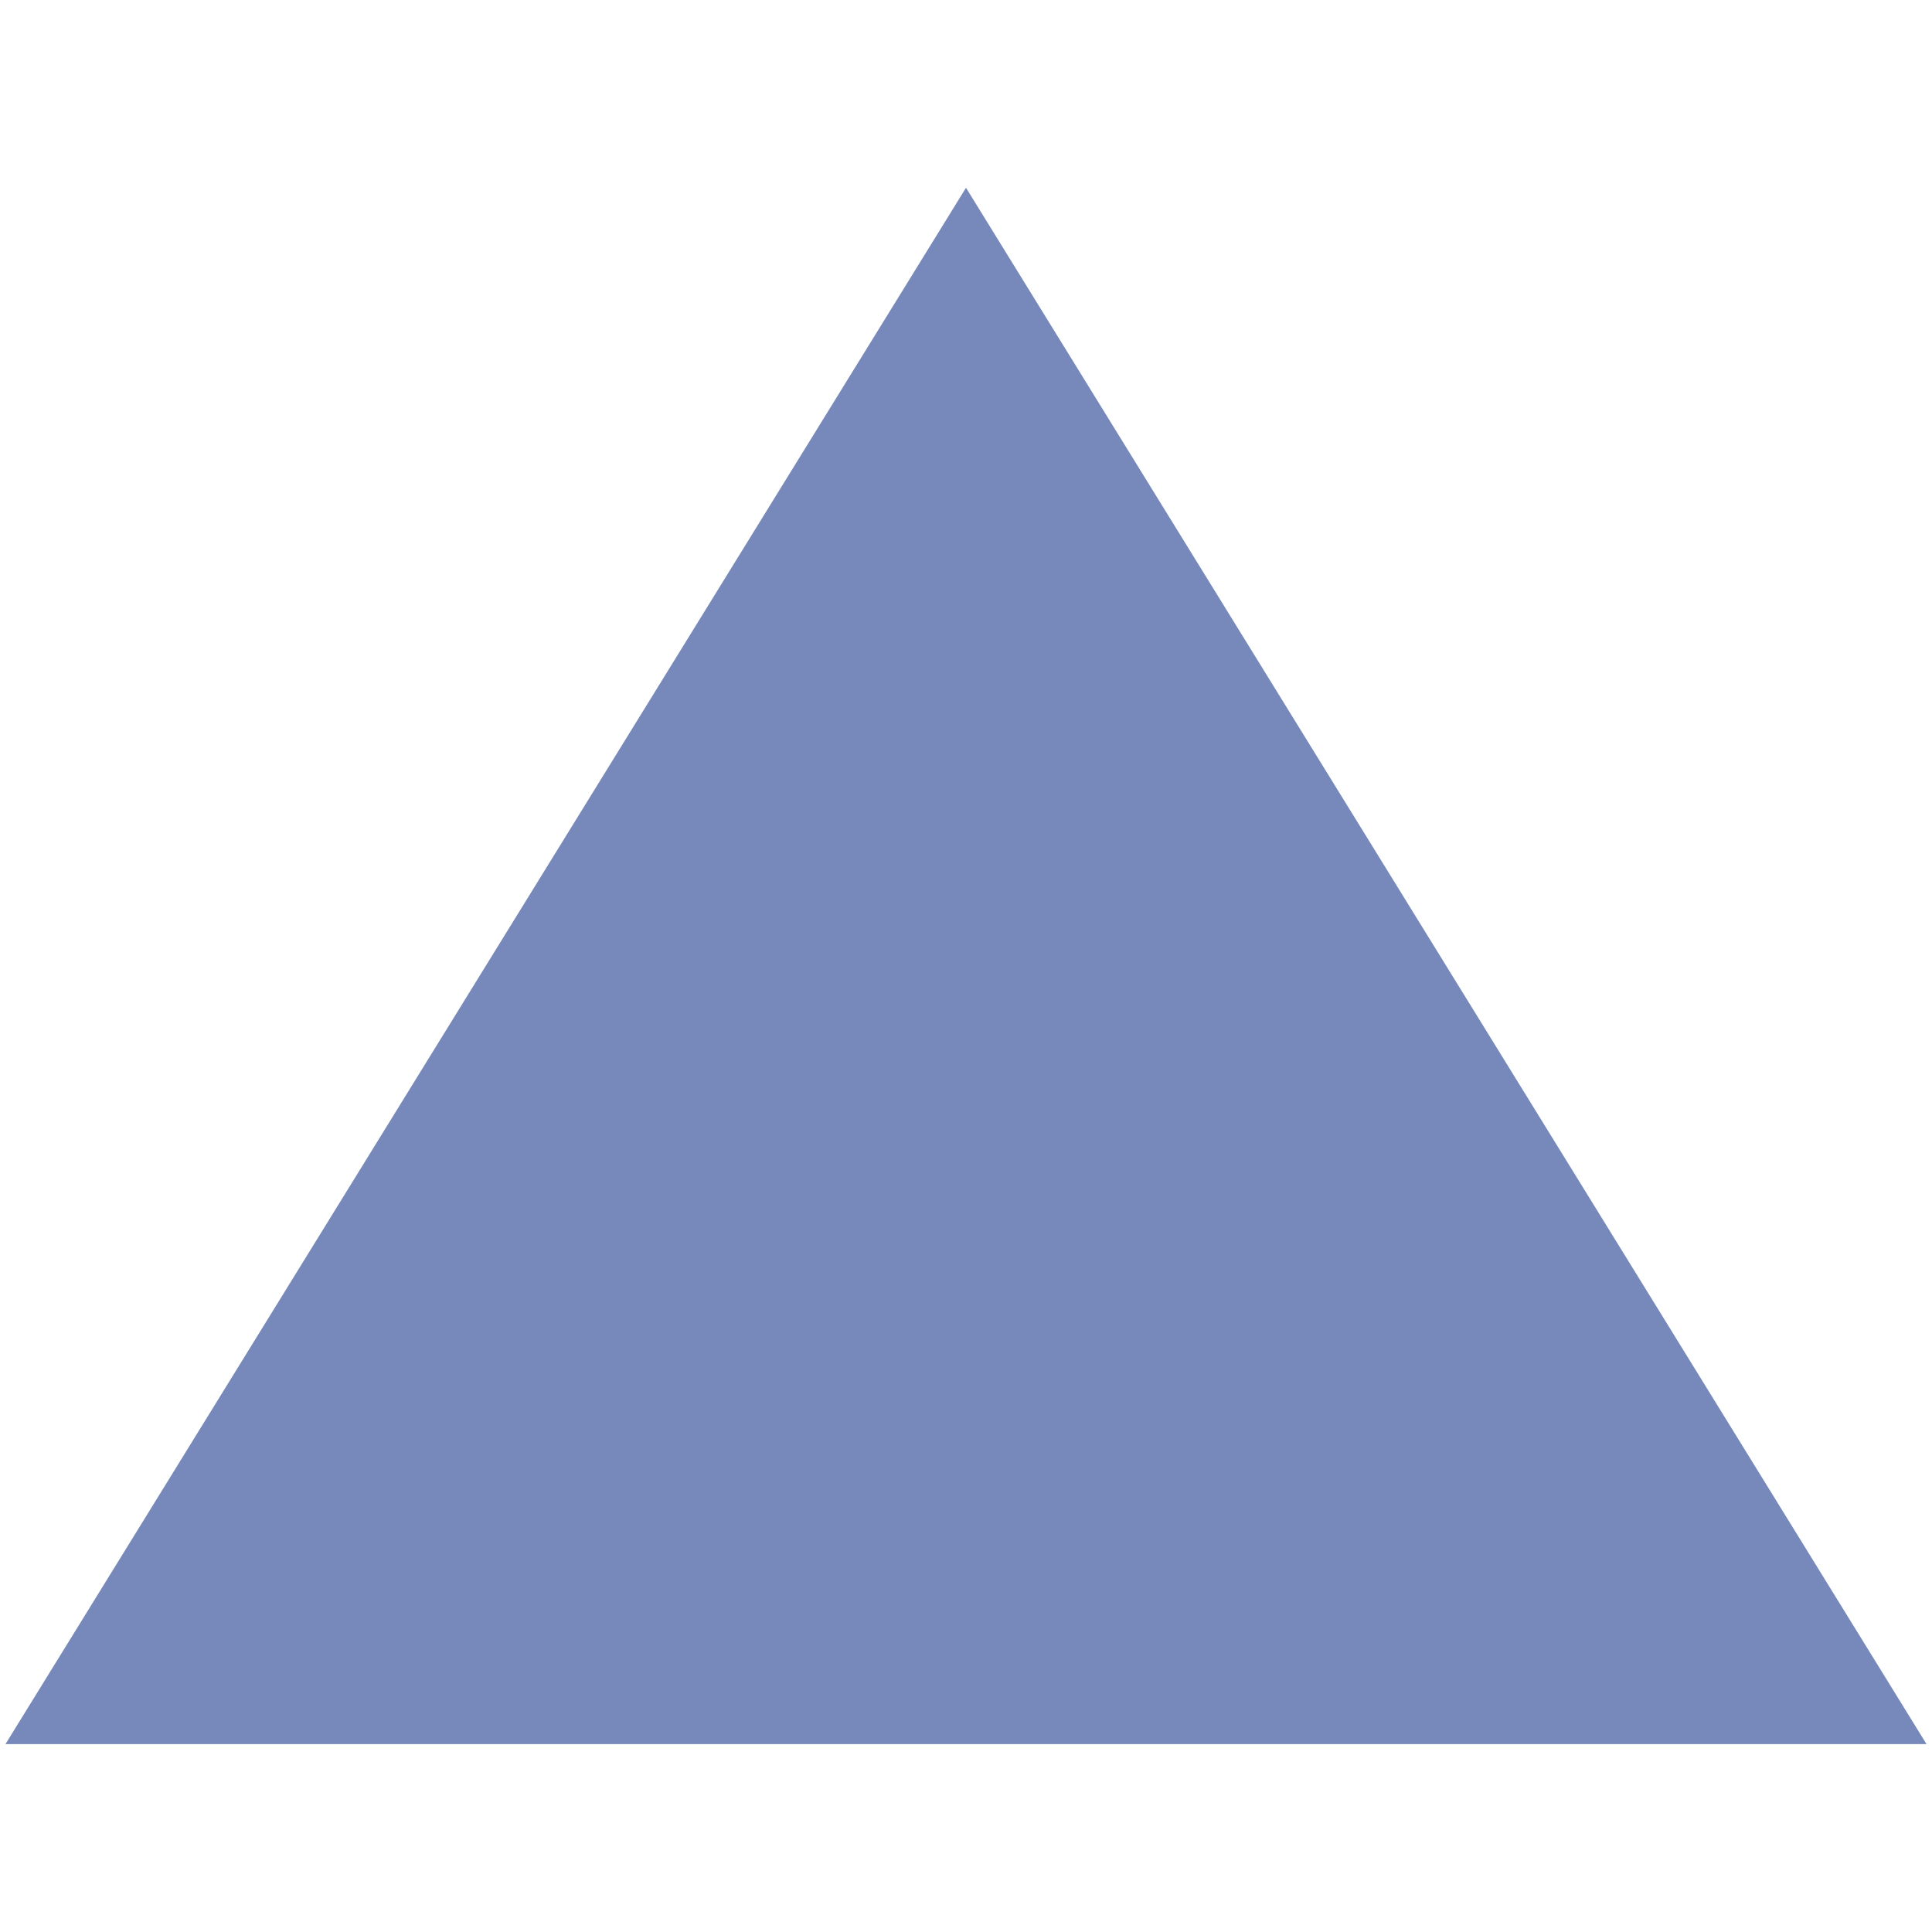
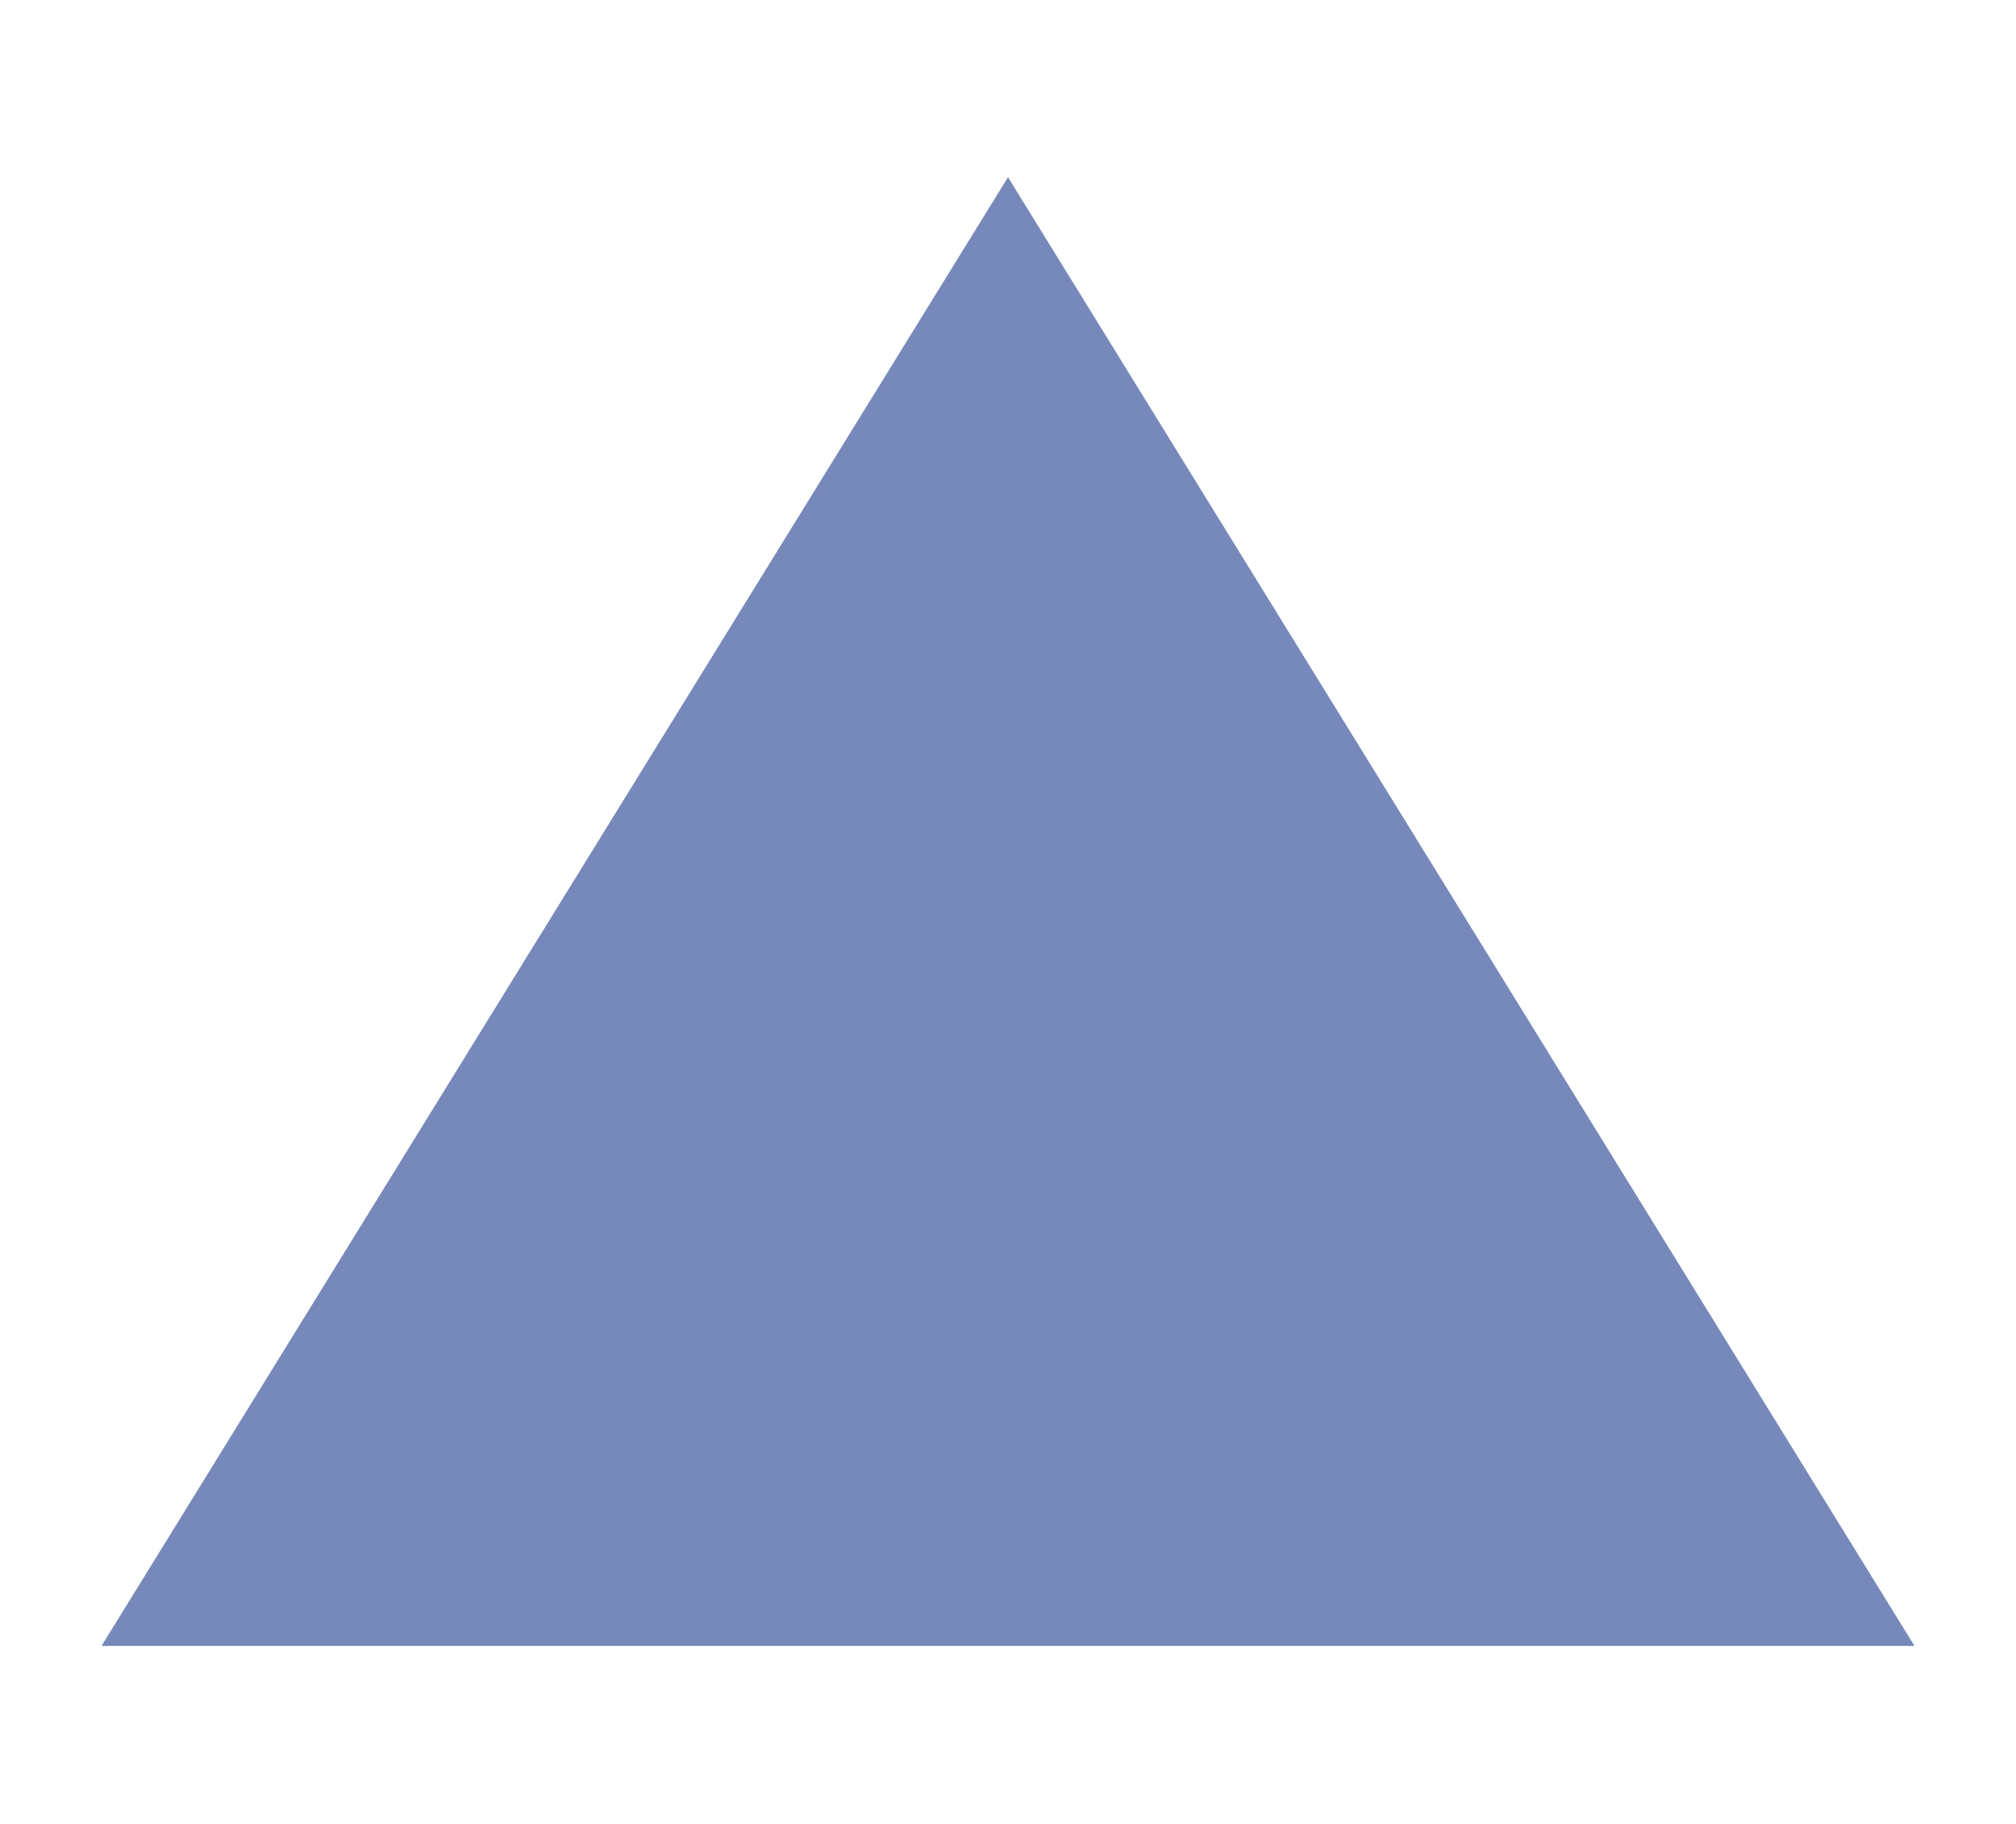
- <svg xmlns="http://www.w3.org/2000/svg" version="1.1" width="1080" height="1080" viewBox="0 0 1080 1080" xml:space="preserve">
+ <svg xmlns="http://www.w3.org/2000/svg" version="1.1" width="136" height="123" viewBox="0 0 1080 1080" xml:space="preserve">
  <defs>
</defs>
  <g transform="matrix(1 0 0 1 540 540)" id="d5ea92fa-08b3-40c1-8106-c7121074803a">
    <rect style="stroke: none; stroke-width: 1; stroke-dasharray: none; stroke-linecap: butt; stroke-dashoffset: 0; stroke-linejoin: miter; stroke-miterlimit: 4; fill: rgb(255,255,255); fill-rule: nonzero; opacity: 1; visibility: hidden;" vector-effect="non-scaling-stroke" x="-540" y="-540" rx="0" ry="0" width="1080" height="1080" />
  </g>
  <g transform="matrix(1 0 0 1 540 540)" id="5c33233e-42b1-4ff8-9e67-da37d57bda3d">
</g>
  <g transform="matrix(8 0 0 8 540 540)">
    <path style="stroke: none; stroke-width: 1; stroke-dasharray: none; stroke-linecap: butt; stroke-dashoffset: 0; stroke-linejoin: miter; stroke-miterlimit: 4; fill: rgb(119,137,186); fill-rule: nonzero; opacity: 1;" transform=" translate(-67.5, -54.38)" d="M 67.5 0 L 134.617 108.75 L 0.383 108.75 L 67.5 0 Z" stroke-linecap="round" />
  </g>
</svg>
